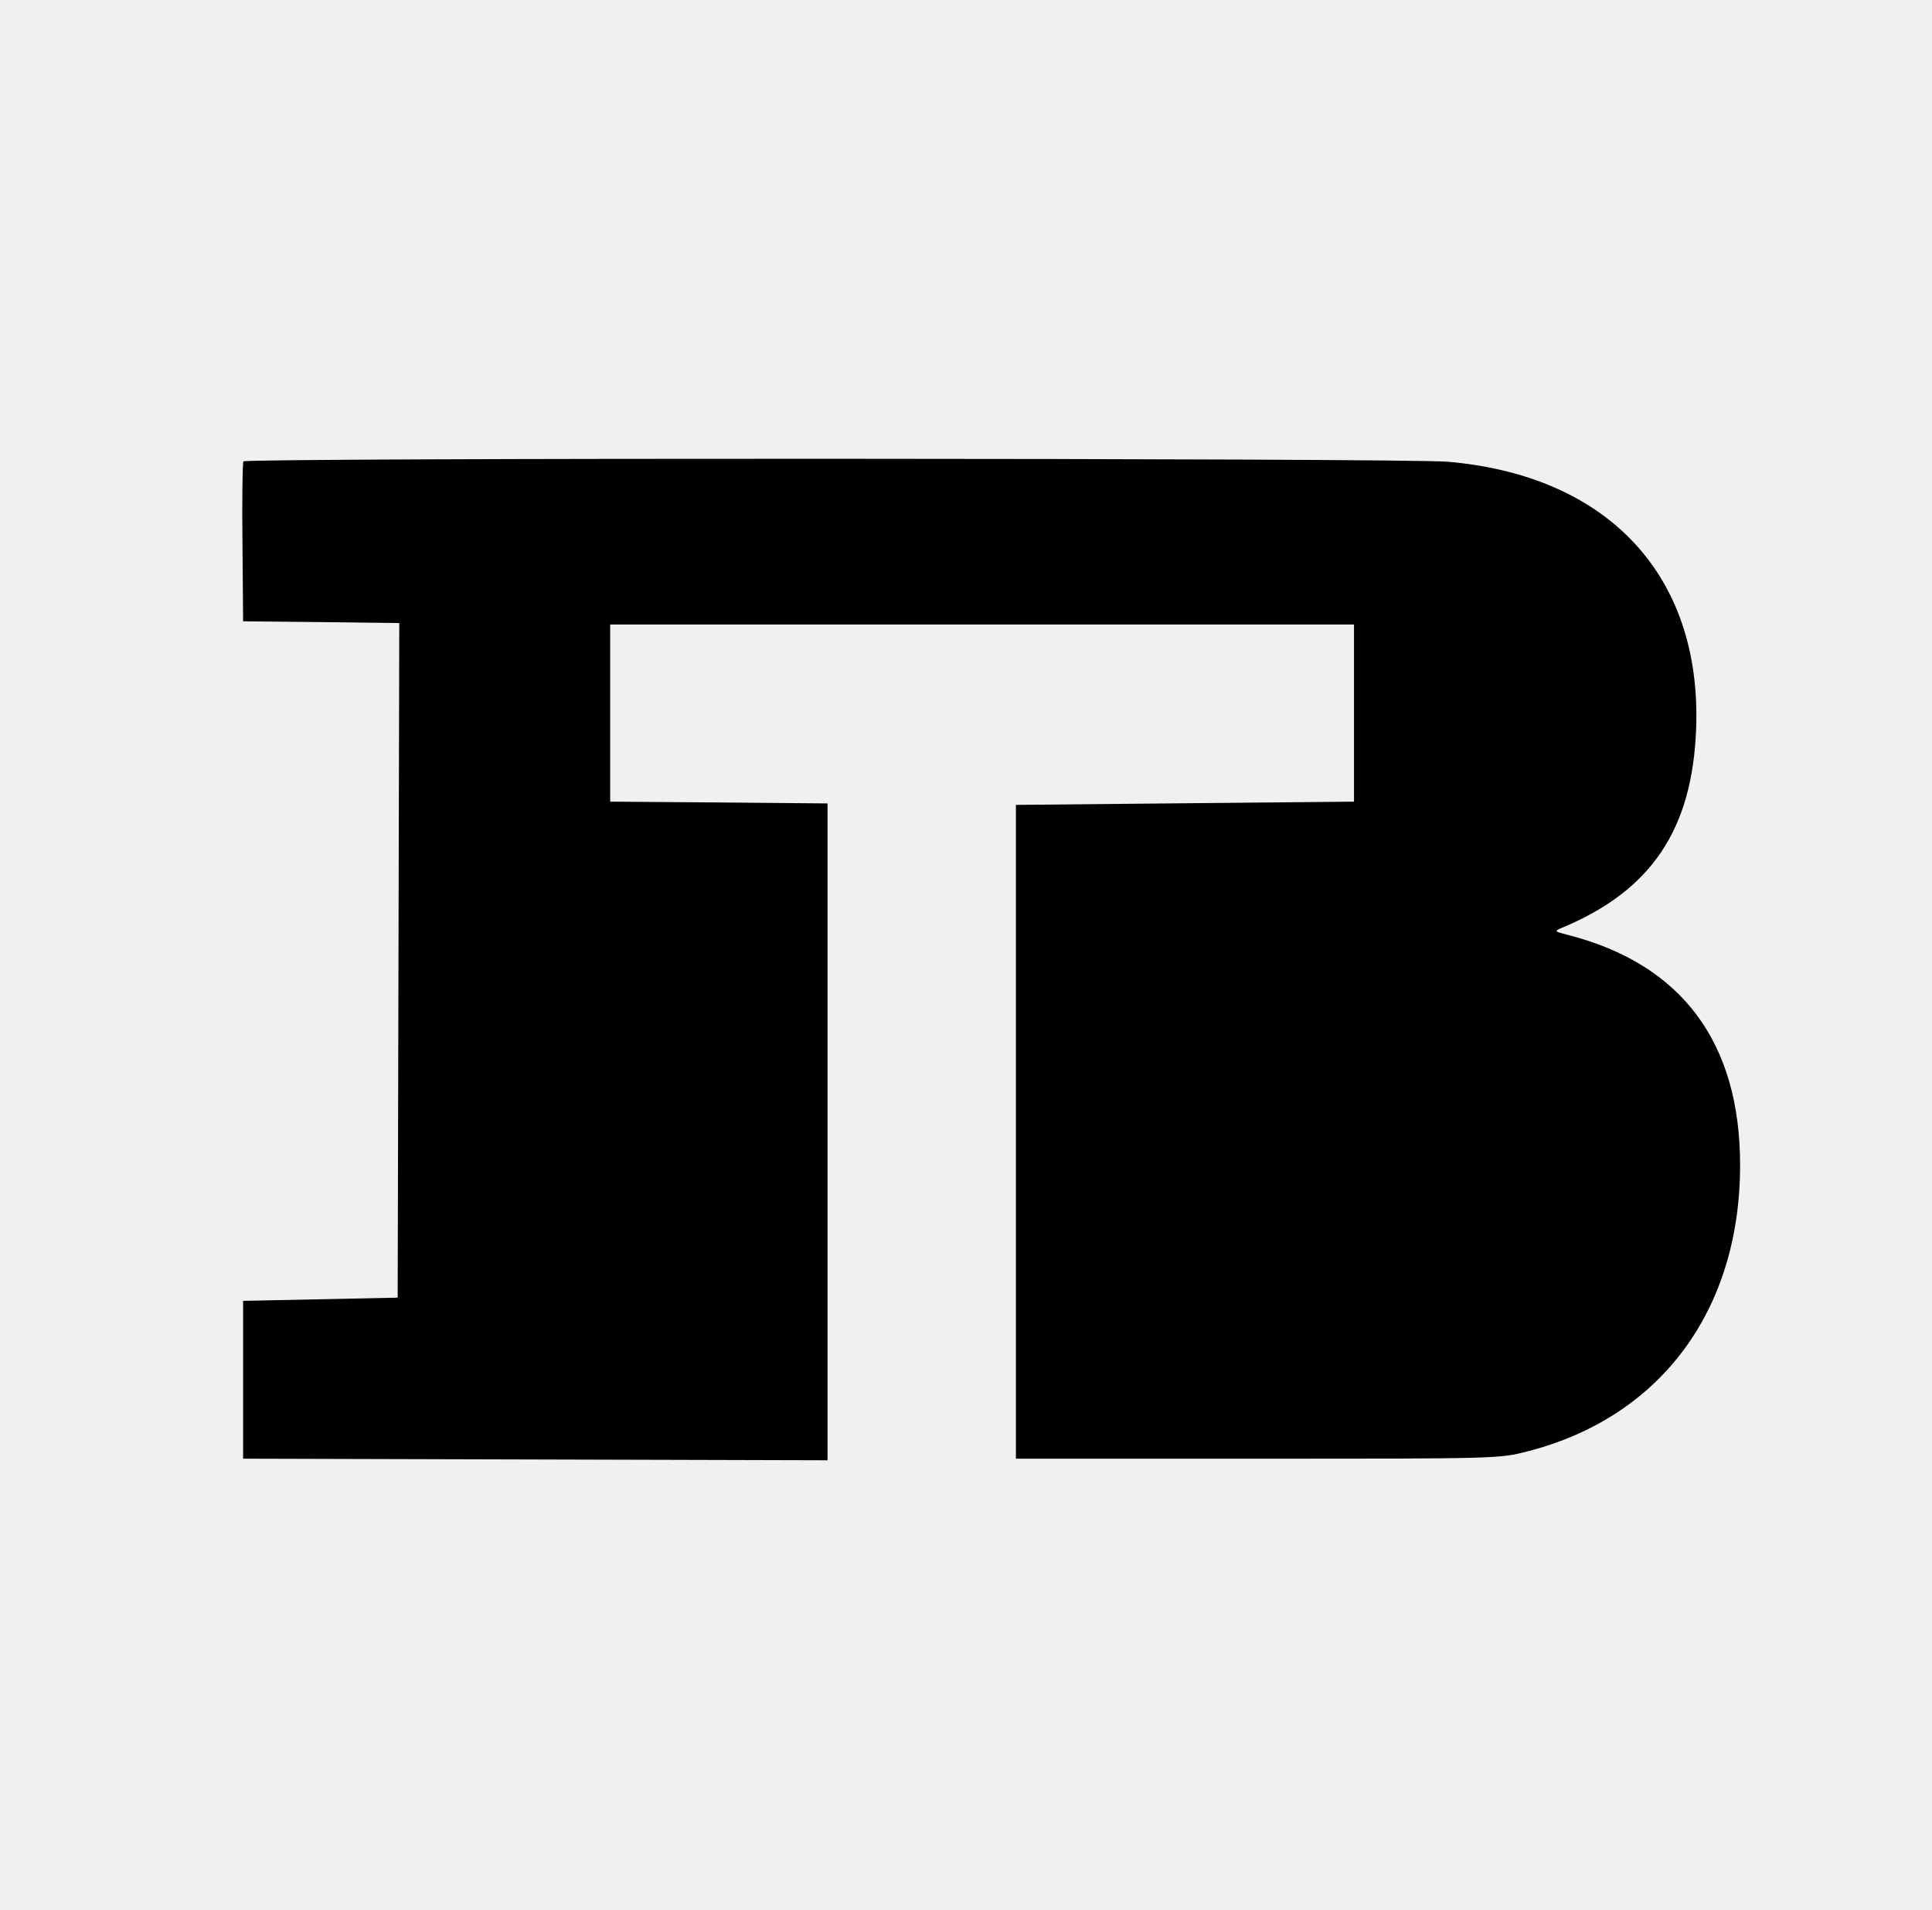
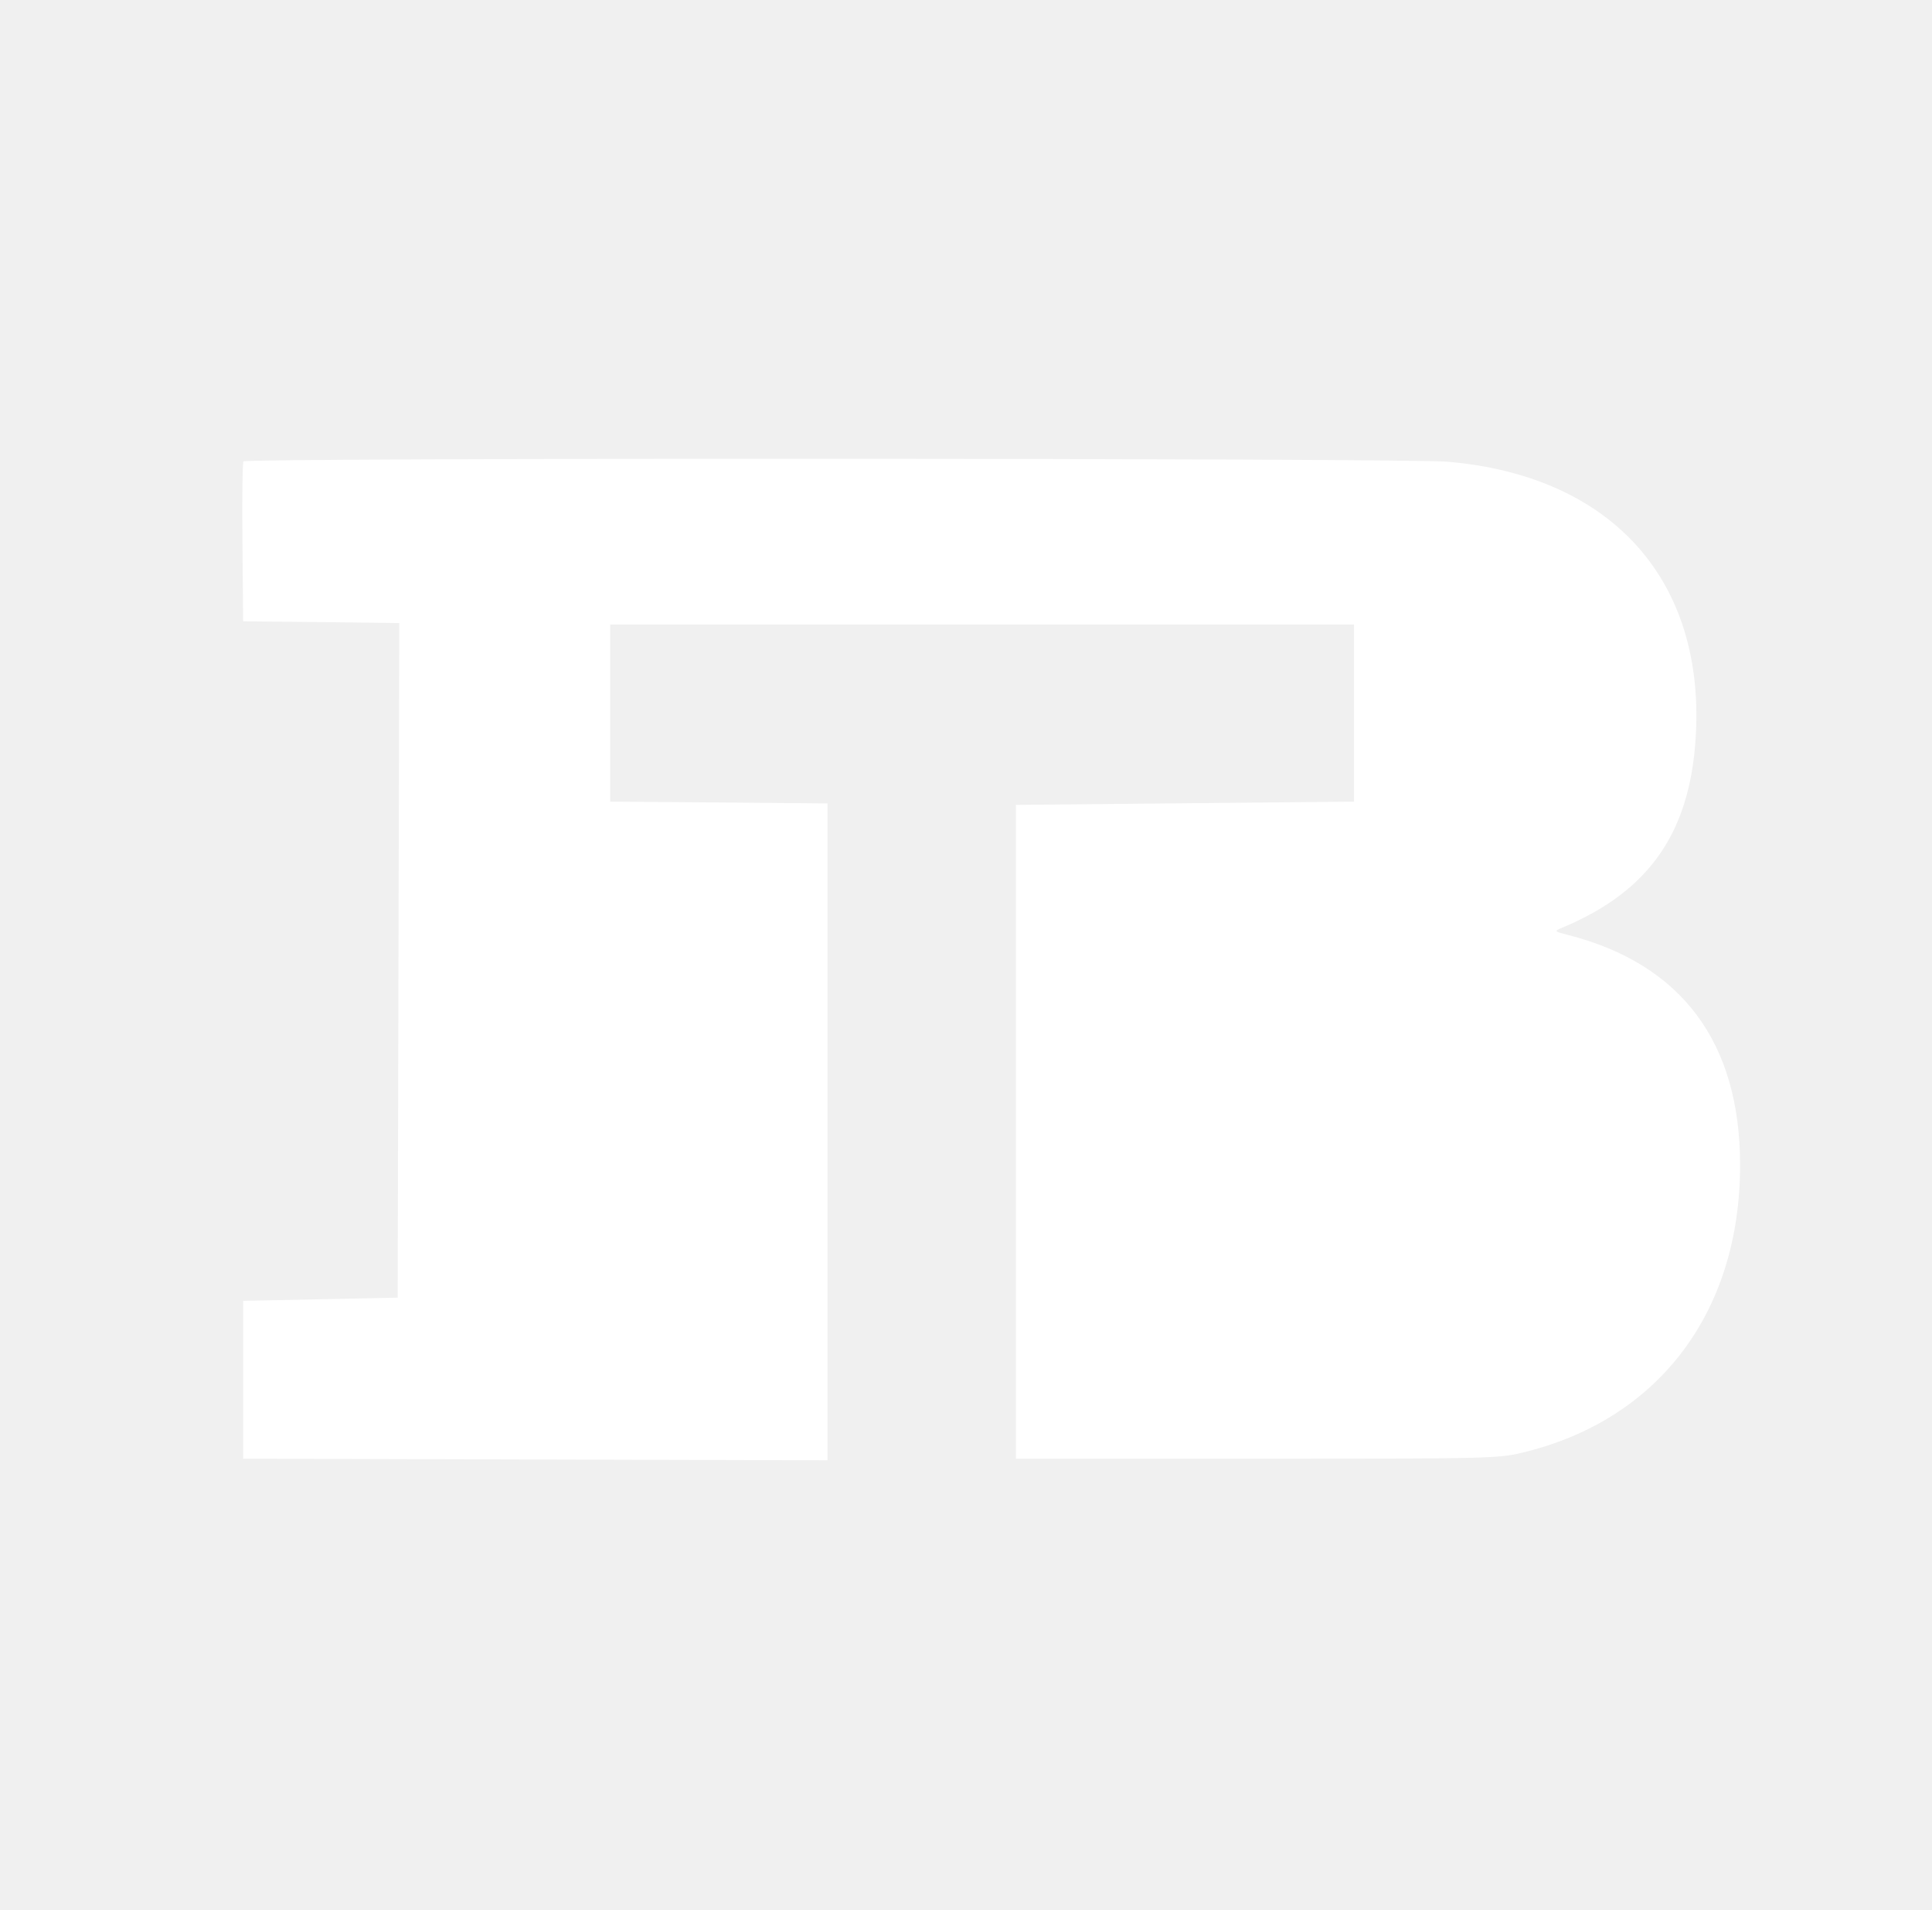
<svg xmlns="http://www.w3.org/2000/svg" version="1.0" width="835pt" height="825pt" viewBox="0 0 600 490" preserveAspectRatio="xMidYMid meet">
-   <g transform="translate(0,490) scale(0.05,-0.05)" fill="currentColor" stroke="none">
+   <g transform="translate(0,490) scale(0.05,-0.05)" fill="#FFFFFF" stroke="none">
    <path d="M1512 7963 c-6 -10 -9 -237 -6 -505 l4 -488 485 -5 485 -6 -5 -2094 -5 -2095 -480 -10 -480 -10 0 -490 0 -490 1815 -5 1815 -5 0 2040 0 2039 -675 6 -675 5 0 550 0 550 2310 0 2310 0 0 -550 0 -550 -1050 -10 -1050 -10 0 -2030 0 -2030 1500 0 c1489 0 1501 0 1676 45 827 211 1321 875 1322 1775 1 764 -362 1251 -1068 1432 -87 22 -88 24 -40 44 556 231 812 610 835 1239 35 948 -546 1571 -1545 1656 -279 23 -7464 25 -7478 2z" />
  </g>
</svg>
